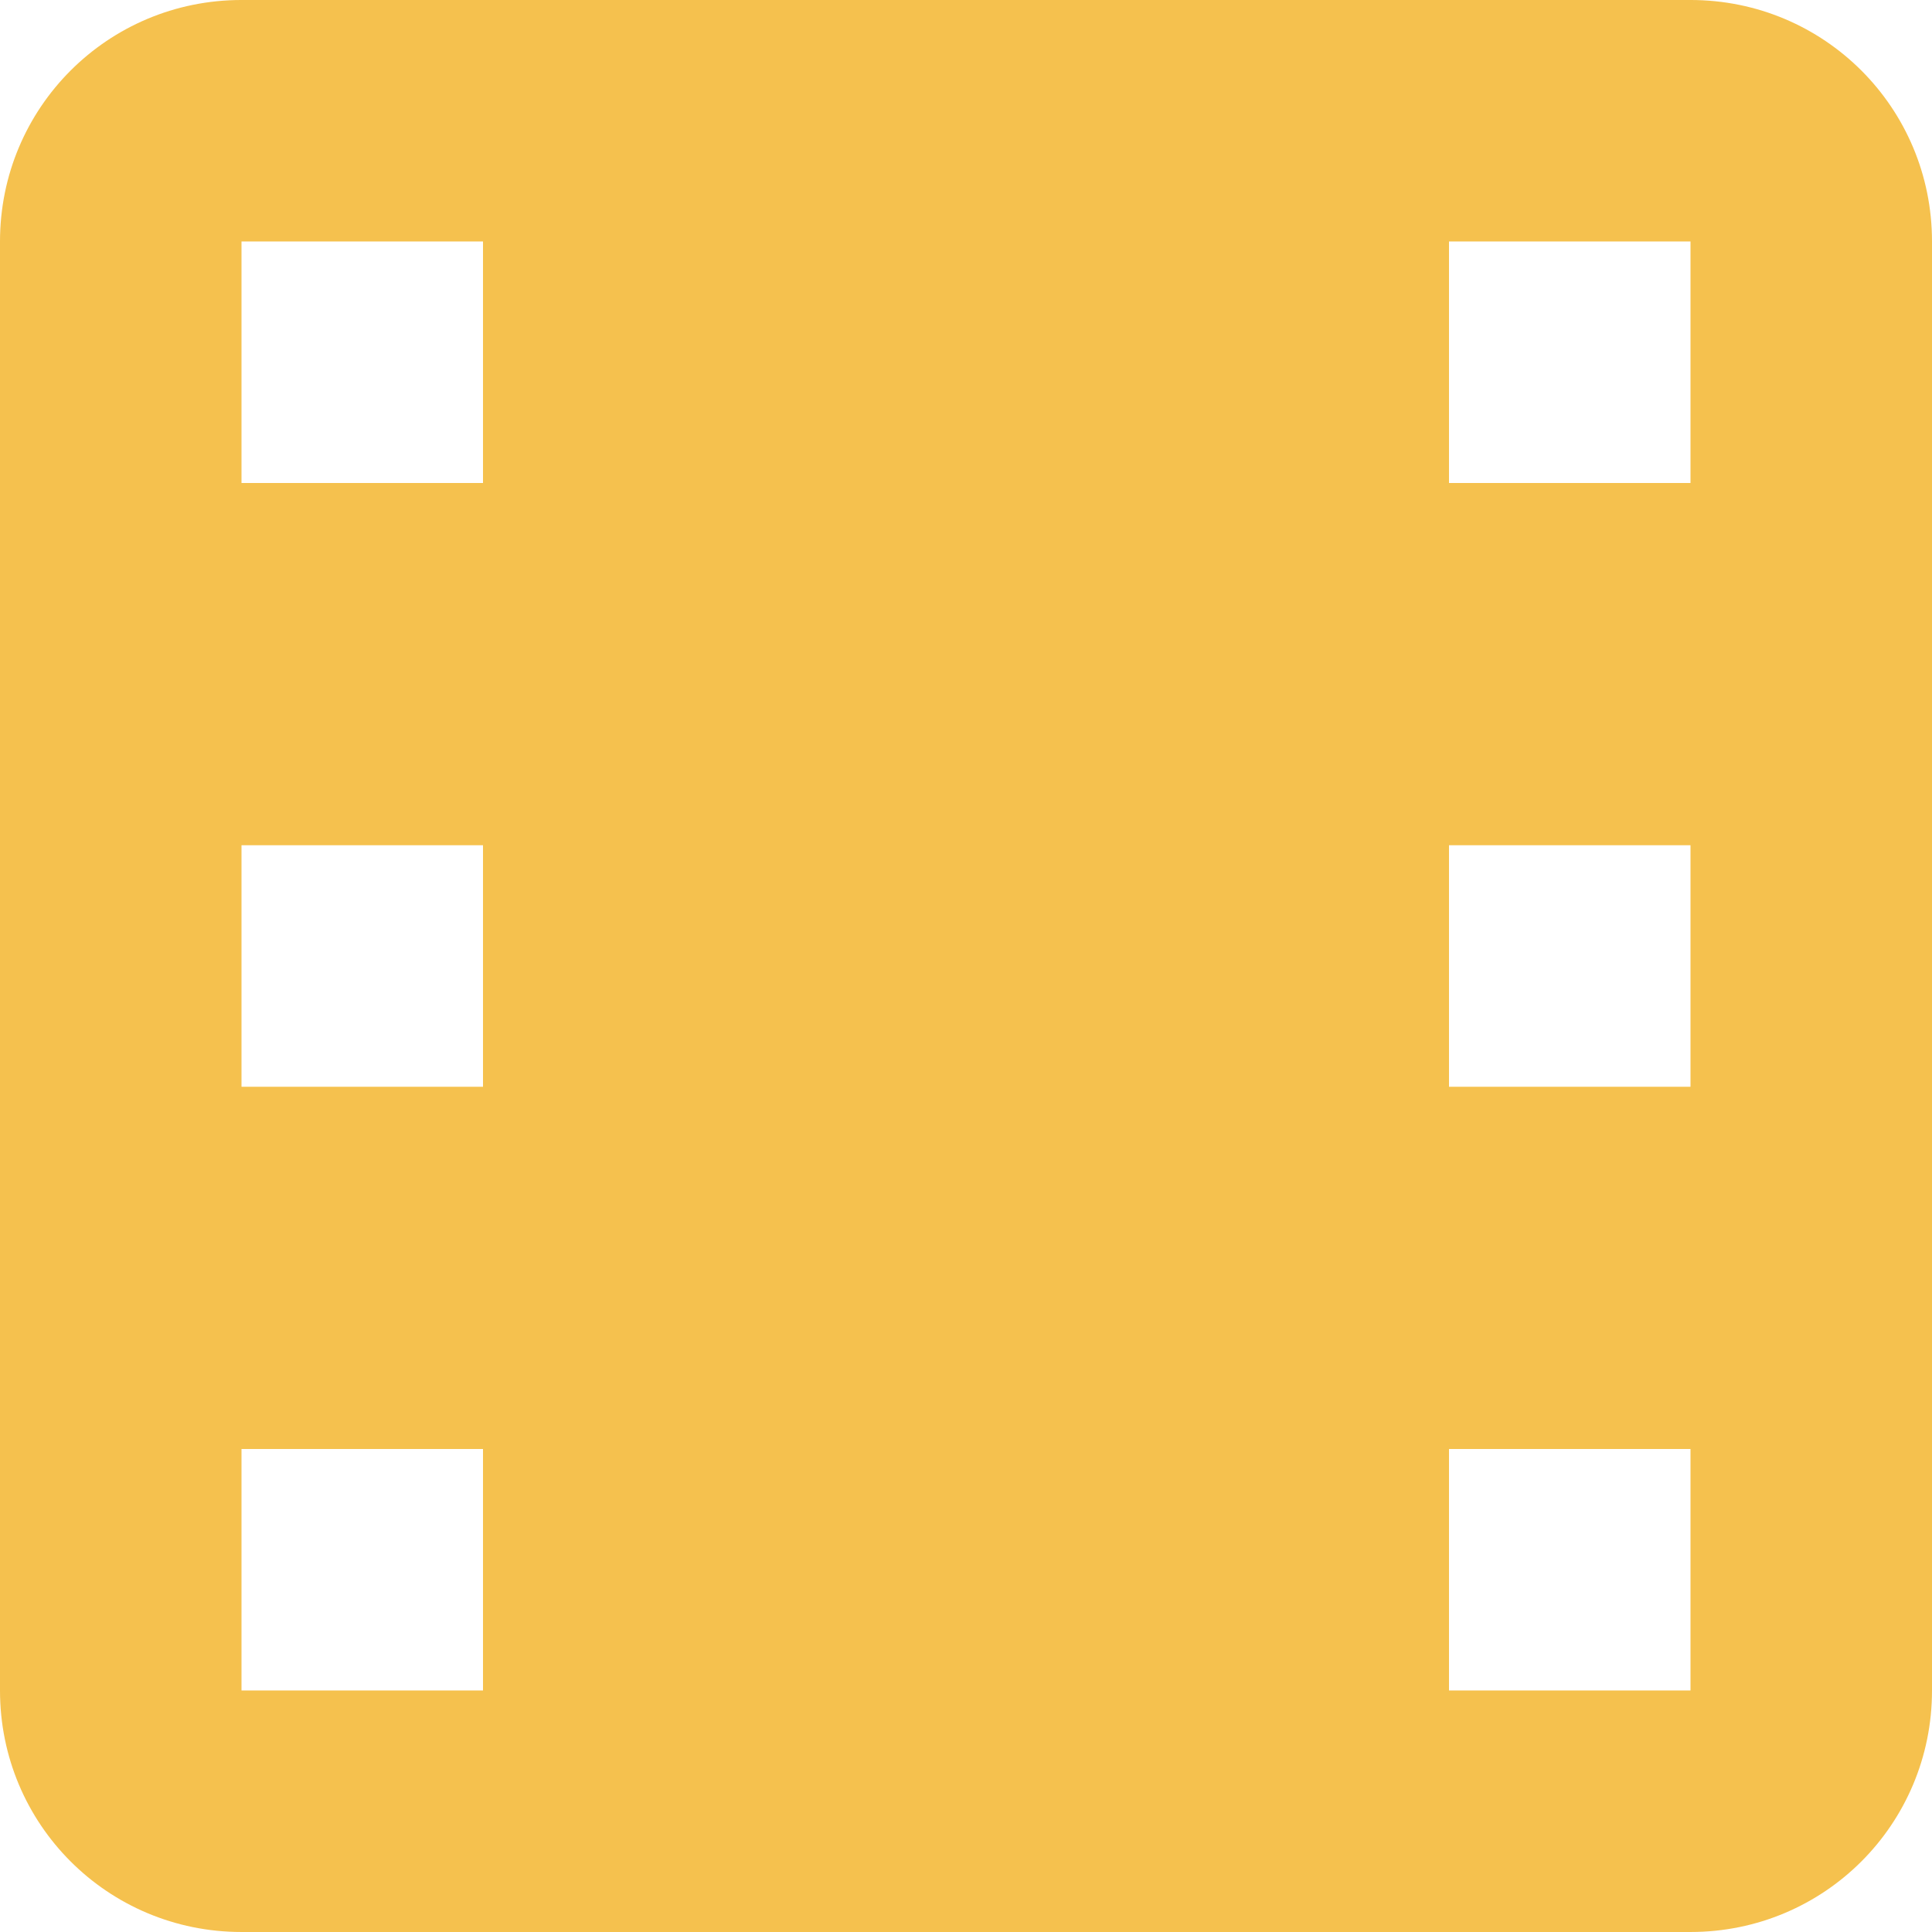
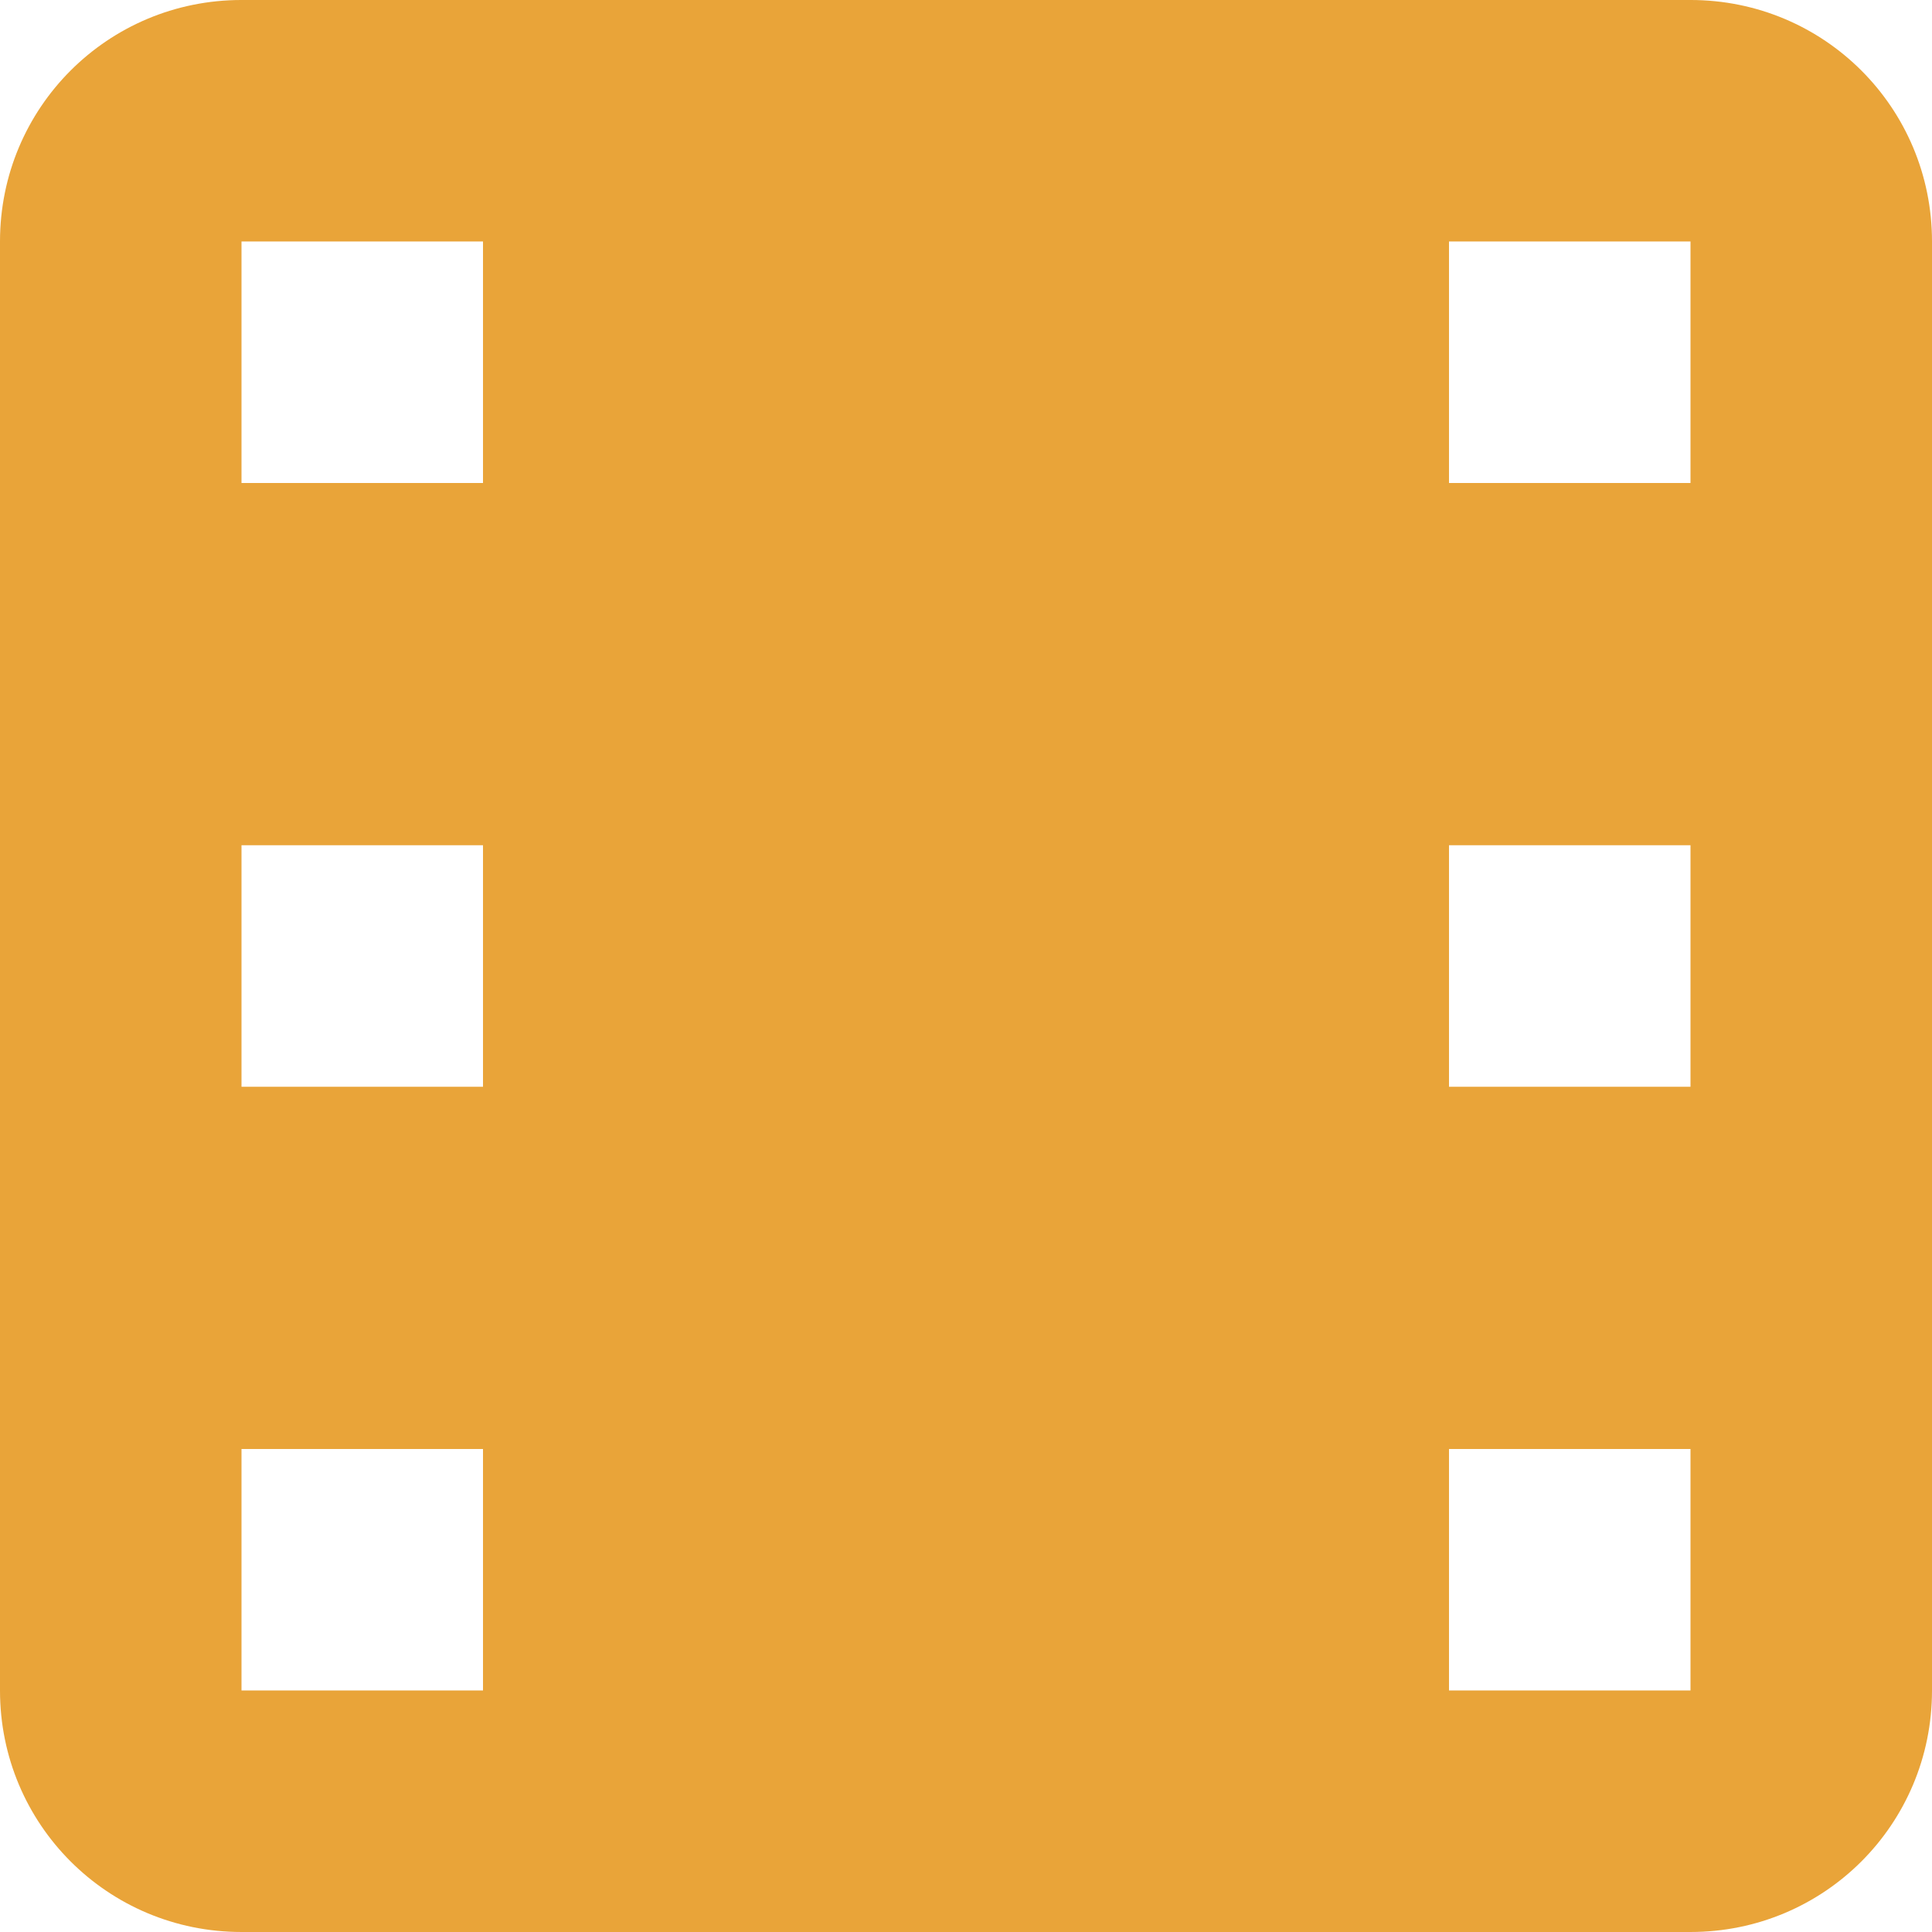
<svg xmlns="http://www.w3.org/2000/svg" width="16" height="16" id="svg2" version="1.1">
  <defs id="defs4" />
  <g id="layer1" transform="translate(0,-1036.362)">
-     <path style="fill:#f5c14e;fill-opacity:1" d="m 2,1036.362 c -1.108,0 -2,0.892 -2,2 l 0,12 c 0,1.108 0.892,2 2,2 l 12,0 c 1.108,0 2,-0.892 2,-2 l 0,-12 c 0,-1.108 -0.892,-2 -2,-2 l -12,0 z m 0,2 2,0 0,2 -2,0 0,-2 z m 10,0 2,0 0,2 -2,0 0,-2 z m -10,5 2,0 0,2 -2,0 0,-2 z m 10,0 2,0 0,2 -2,0 0,-2 z m -10,5 2,0 0,2 -2,0 0,-2 z m 10,0 2,0 0,2 -2,0 0,-2 z" id="rect3007" />
+     <path style="fill:#e9a439;fill-opacity:1" d="m 2,1036.362 c -1.108,0 -2,0.892 -2,2 l 0,12 c 0,1.108 0.892,2 2,2 l 12,0 c 1.108,0 2,-0.892 2,-2 l 0,-12 c 0,-1.108 -0.892,-2 -2,-2 l -12,0 z m 0,2 2,0 0,2 -2,0 0,-2 z m 10,0 2,0 0,2 -2,0 0,-2 z m -10,5 2,0 0,2 -2,0 0,-2 z m 10,0 2,0 0,2 -2,0 0,-2 z m -10,5 2,0 0,2 -2,0 0,-2 z m 10,0 2,0 0,2 -2,0 0,-2 z" id="rect3007" />
  </g>
</svg>
